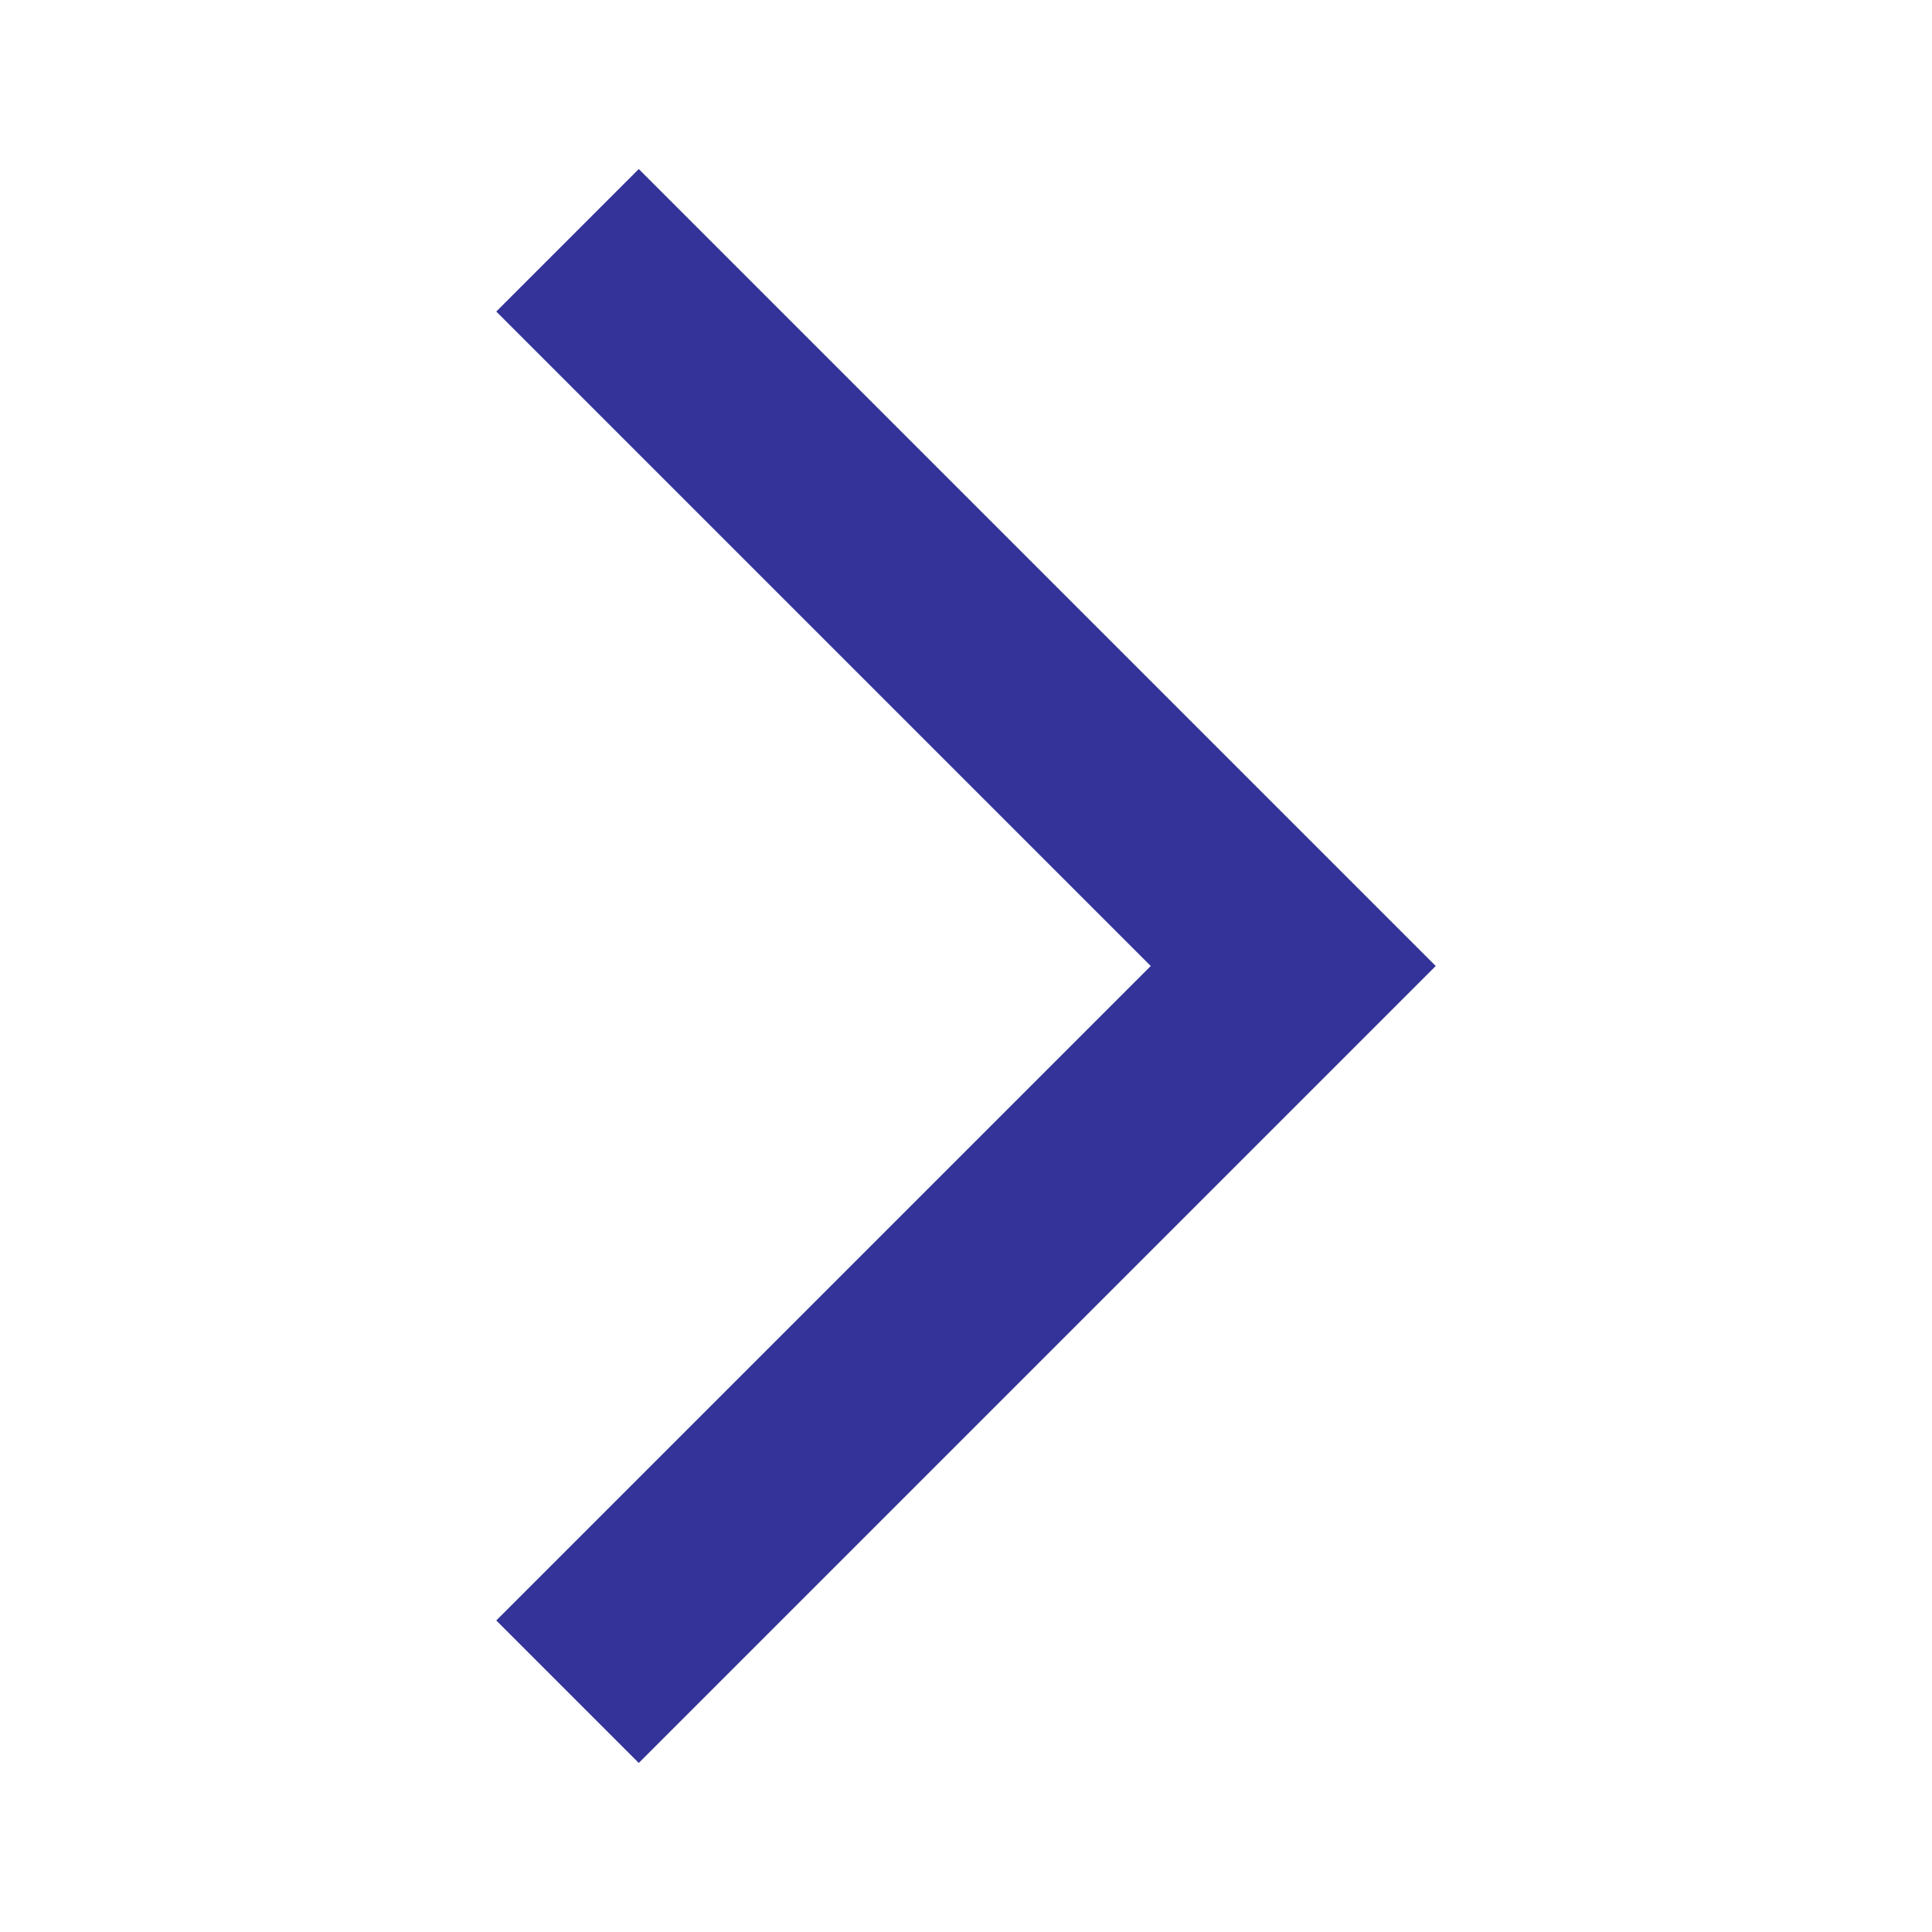
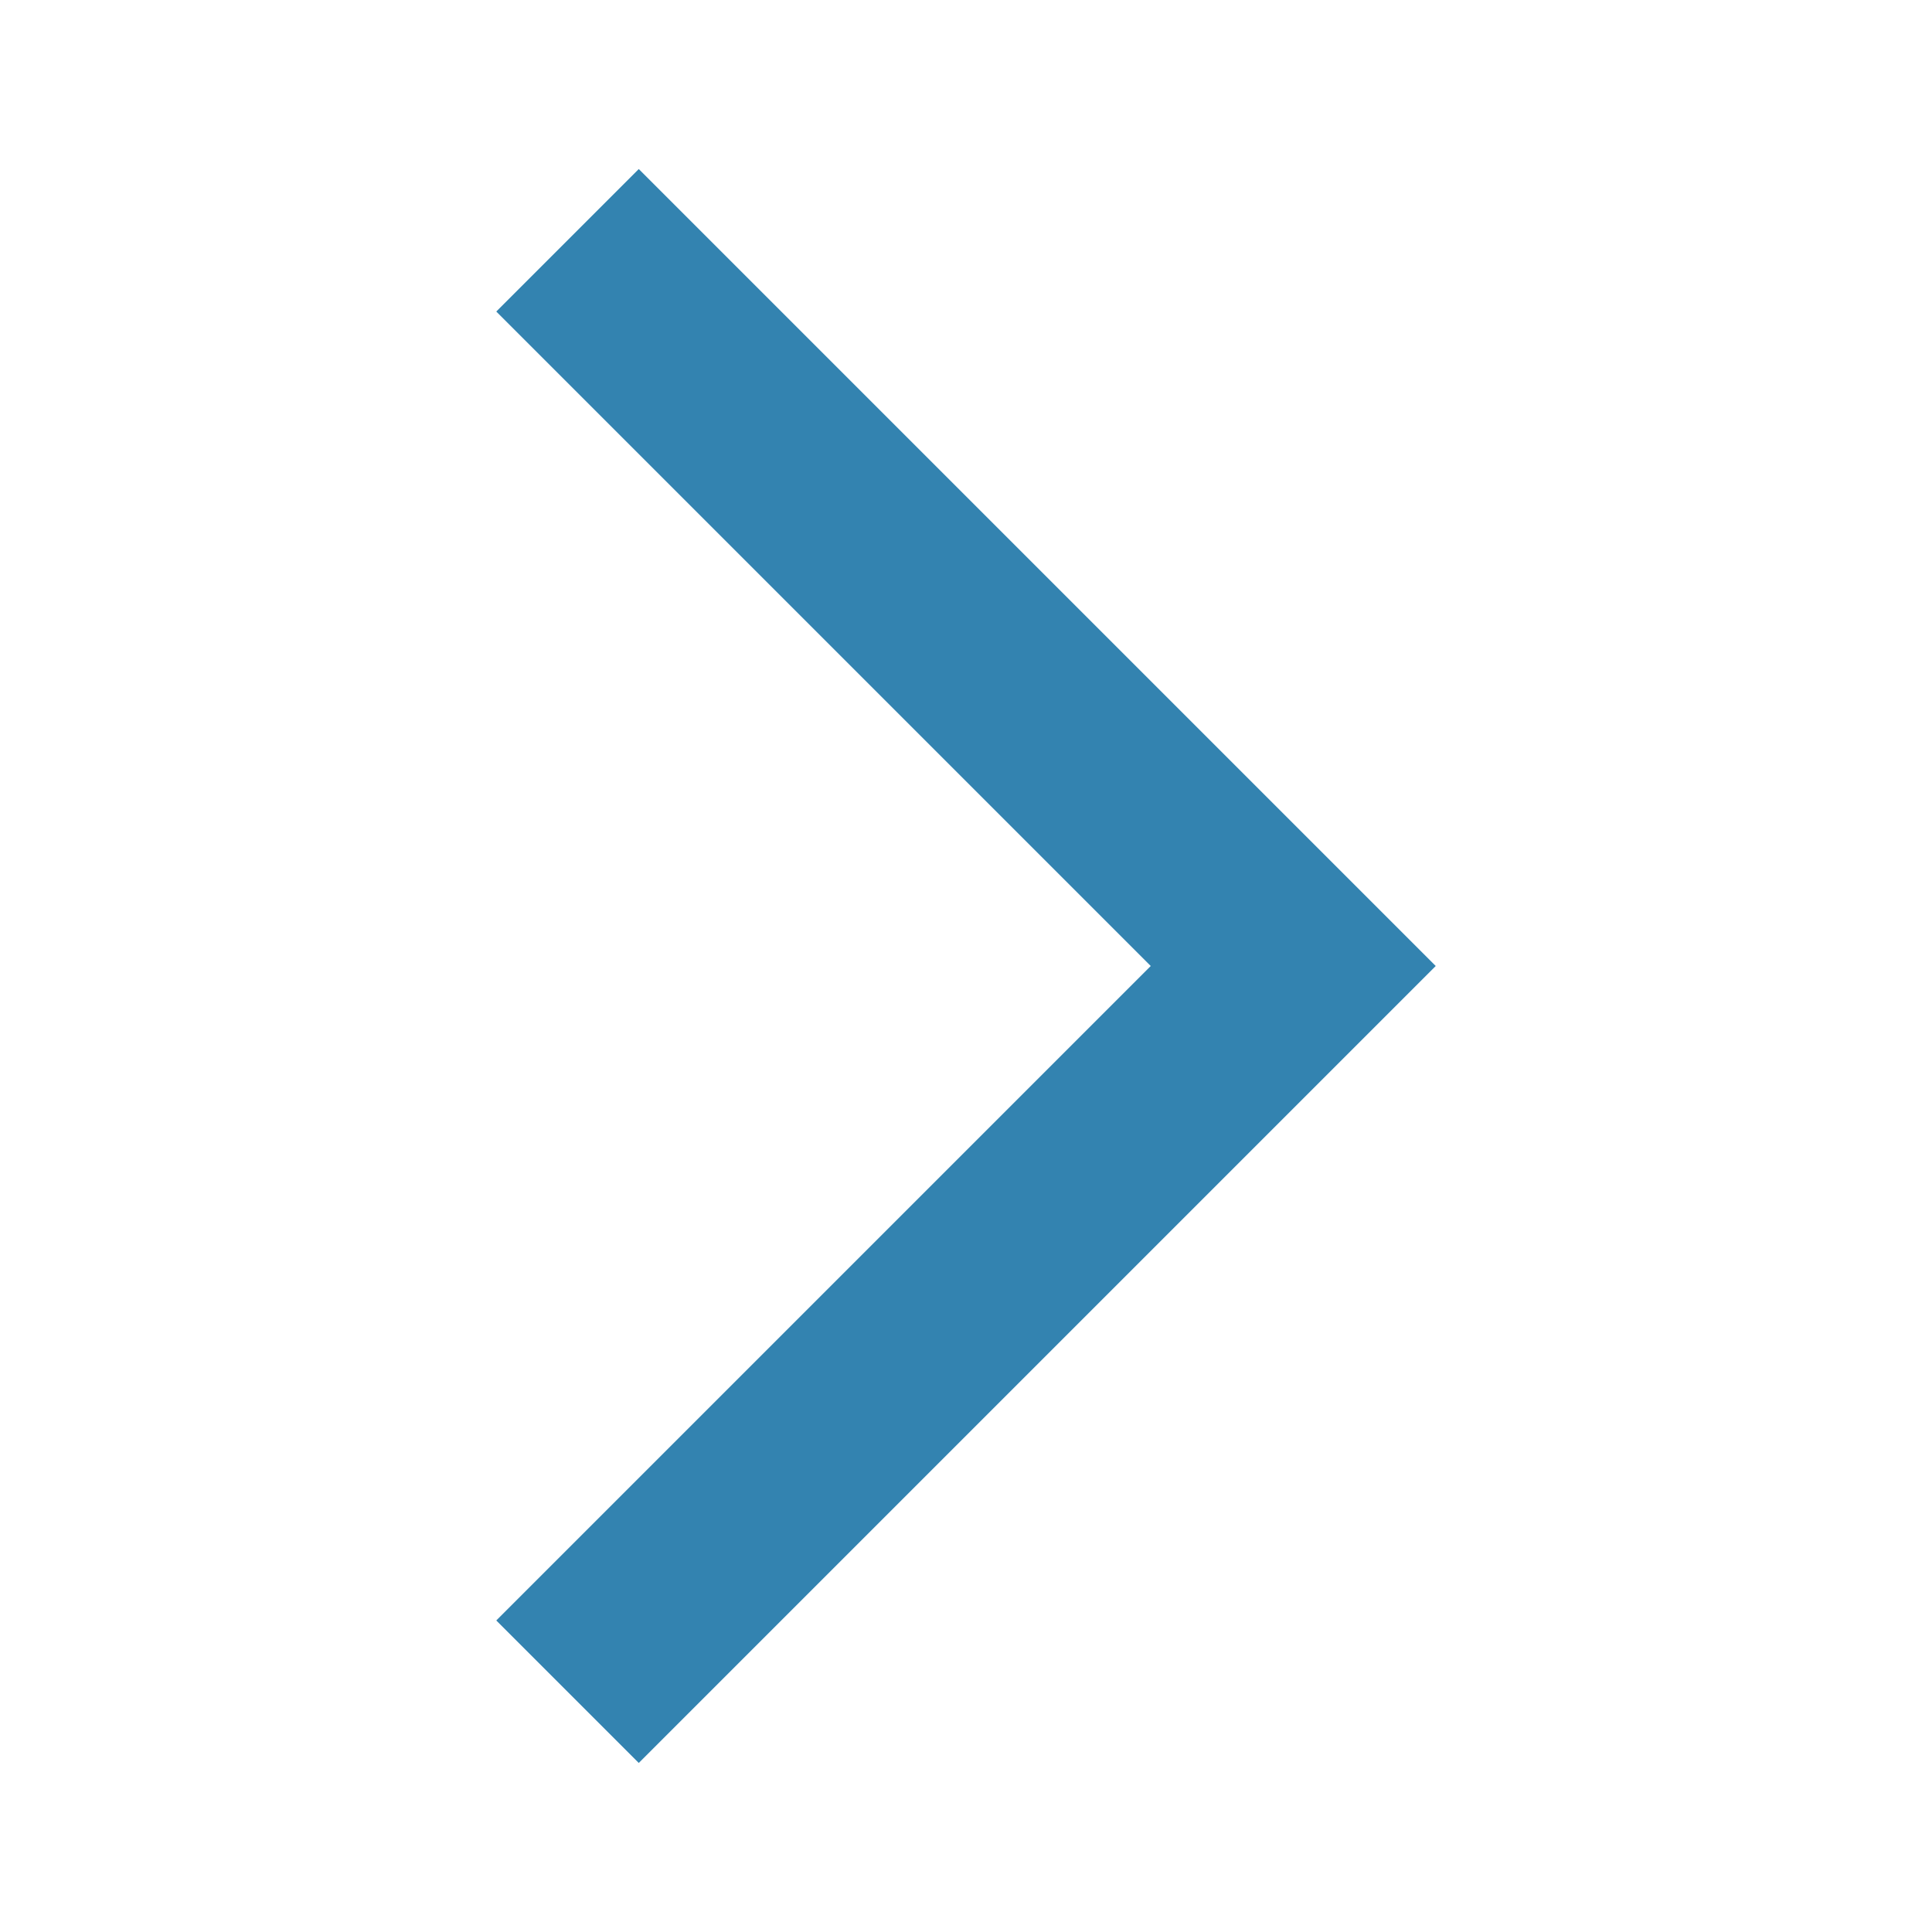
<svg xmlns="http://www.w3.org/2000/svg" width="24" height="24" viewBox="0 0 24 24" fill="none">
  <g id="arrow_forward_ios_24px">
-     <path id="icon/navigation/arrow_forward_ios_24px" d="M6.165 20.13L7.935 21.9L17.835 12L7.935 2.1L6.165 3.87L14.295 12L6.165 20.13H6.165Z" fill="#000080" fill-opacity="0.8" />
+     <path id="icon/navigation/arrow_forward_ios_24px" d="M6.165 20.13L7.935 21.9L17.835 12L7.935 2.1L6.165 3.87L14.295 12L6.165 20.13H6.165Z" fill="#00649C" fill-opacity="0.8" />
  </g>
</svg>
